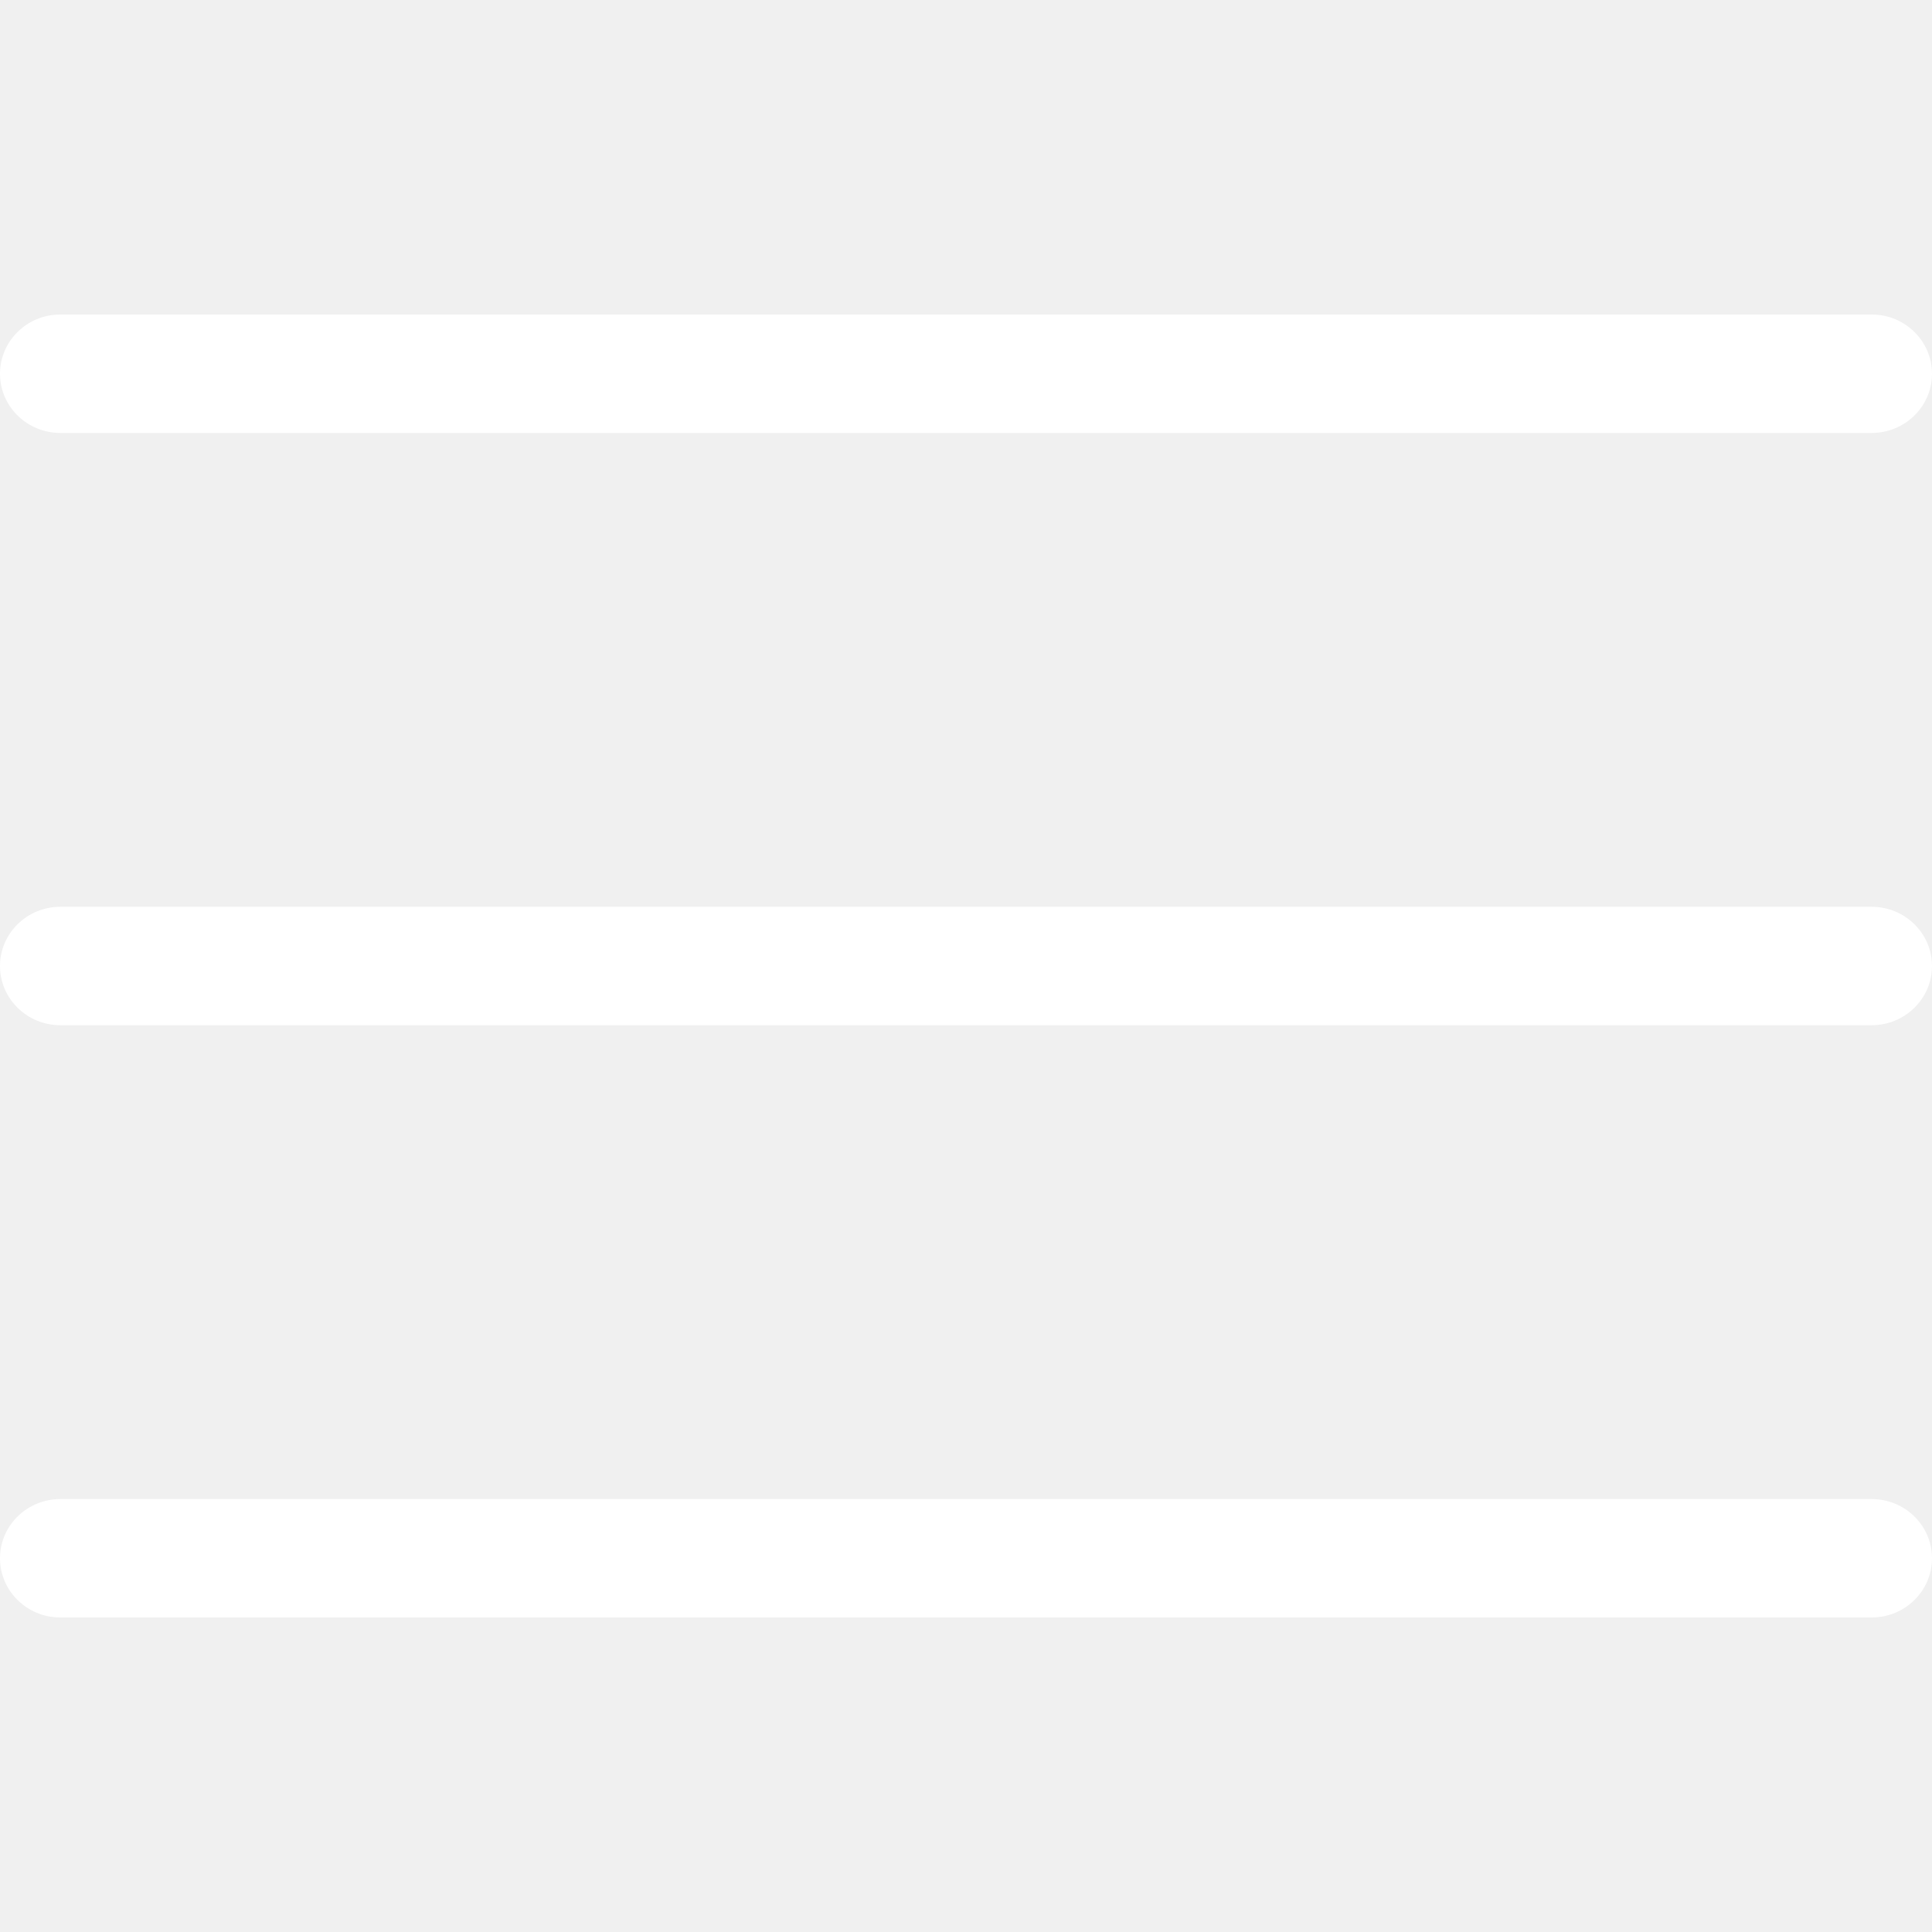
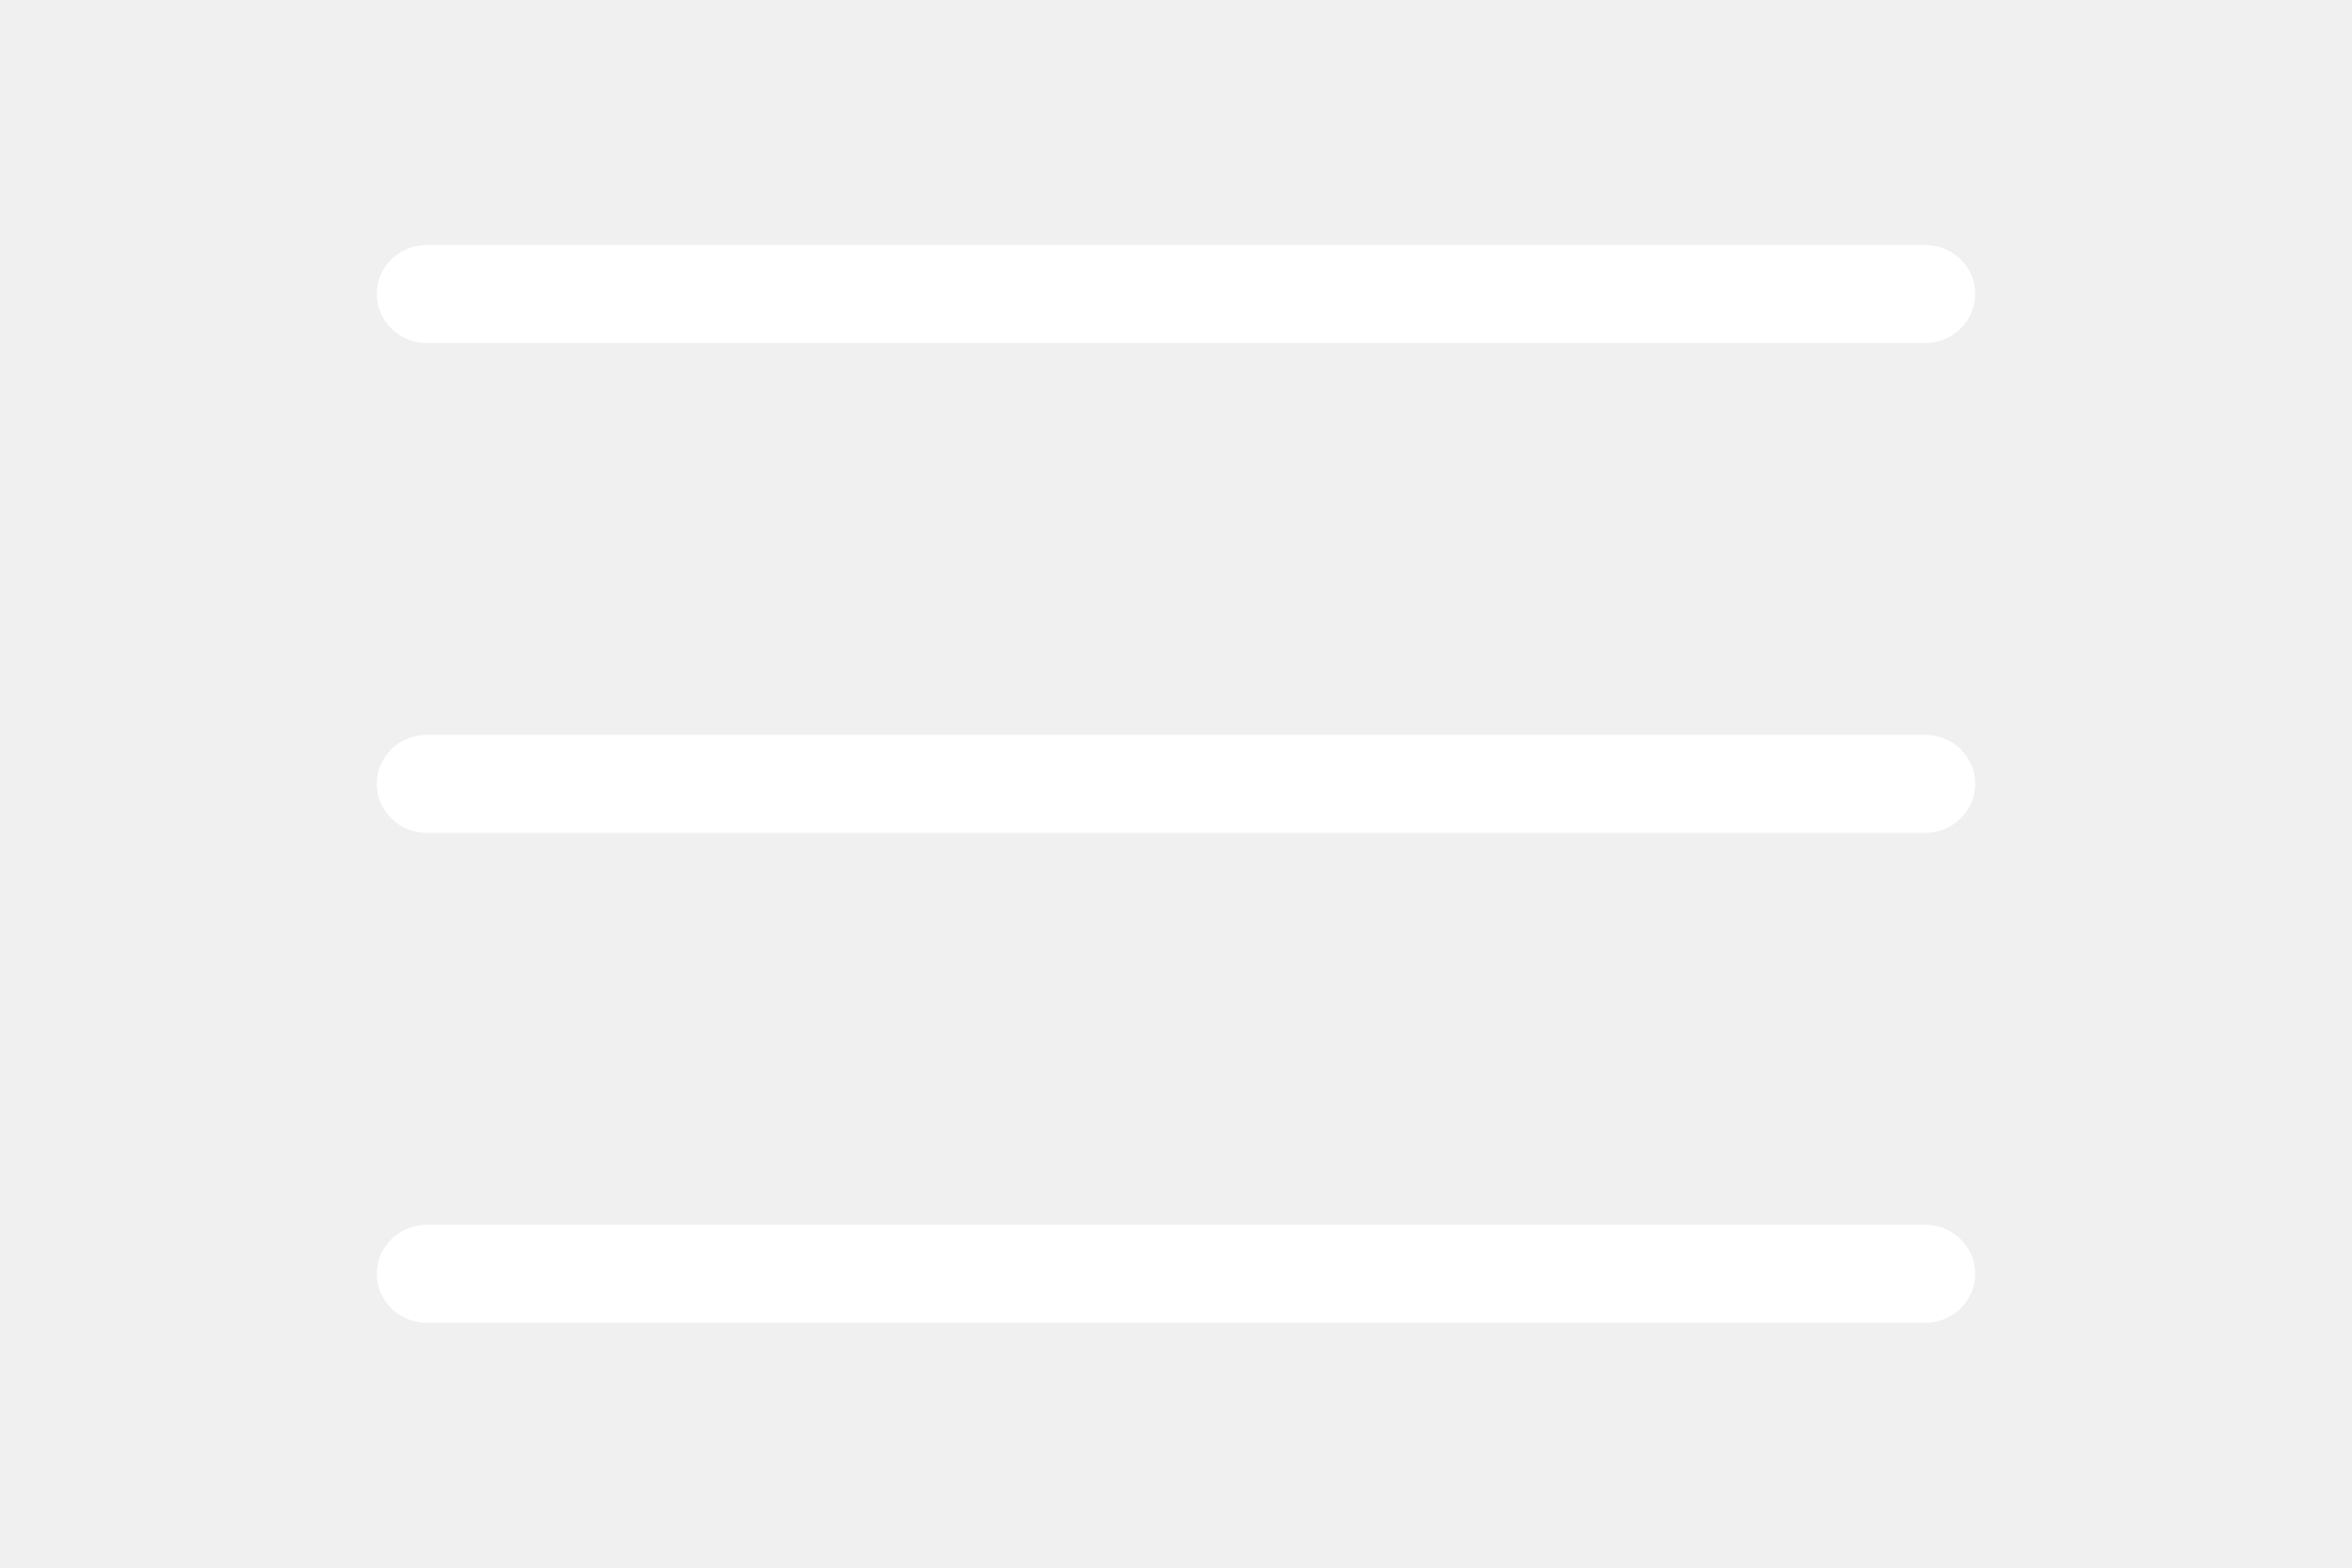
- <svg xmlns="http://www.w3.org/2000/svg" width="16" height="16" viewBox="0 0 368 361" fill="none">
+ <svg xmlns="http://www.w3.org/2000/svg" width="30" height="20" viewBox="0 0 368 361" fill="none">
  <path d="M11.5 78.969H356.499C362.848 78.969 367.999 73.914 367.999 67.688C367.999 61.46 362.847 56.407 356.499 56.407H11.5C5.152 56.407 0 61.46 0 67.688C0 73.915 5.152 78.969 11.5 78.969Z" fill="white" />
  <path d="M356.499 169.219H11.5C5.151 169.219 0 174.273 0 180.5C0 186.727 5.152 191.781 11.5 191.781H356.499C362.848 191.781 367.999 186.727 367.999 180.5C367.999 174.273 362.848 169.219 356.499 169.219Z" fill="white" />
  <path d="M356.499 282.031H11.5C5.151 282.031 0 287.086 0 293.312C0 299.54 5.152 304.593 11.5 304.593H356.499C362.848 304.593 367.999 299.539 367.999 293.312C368 287.085 362.848 282.031 356.499 282.031Z" fill="white" />
</svg>
